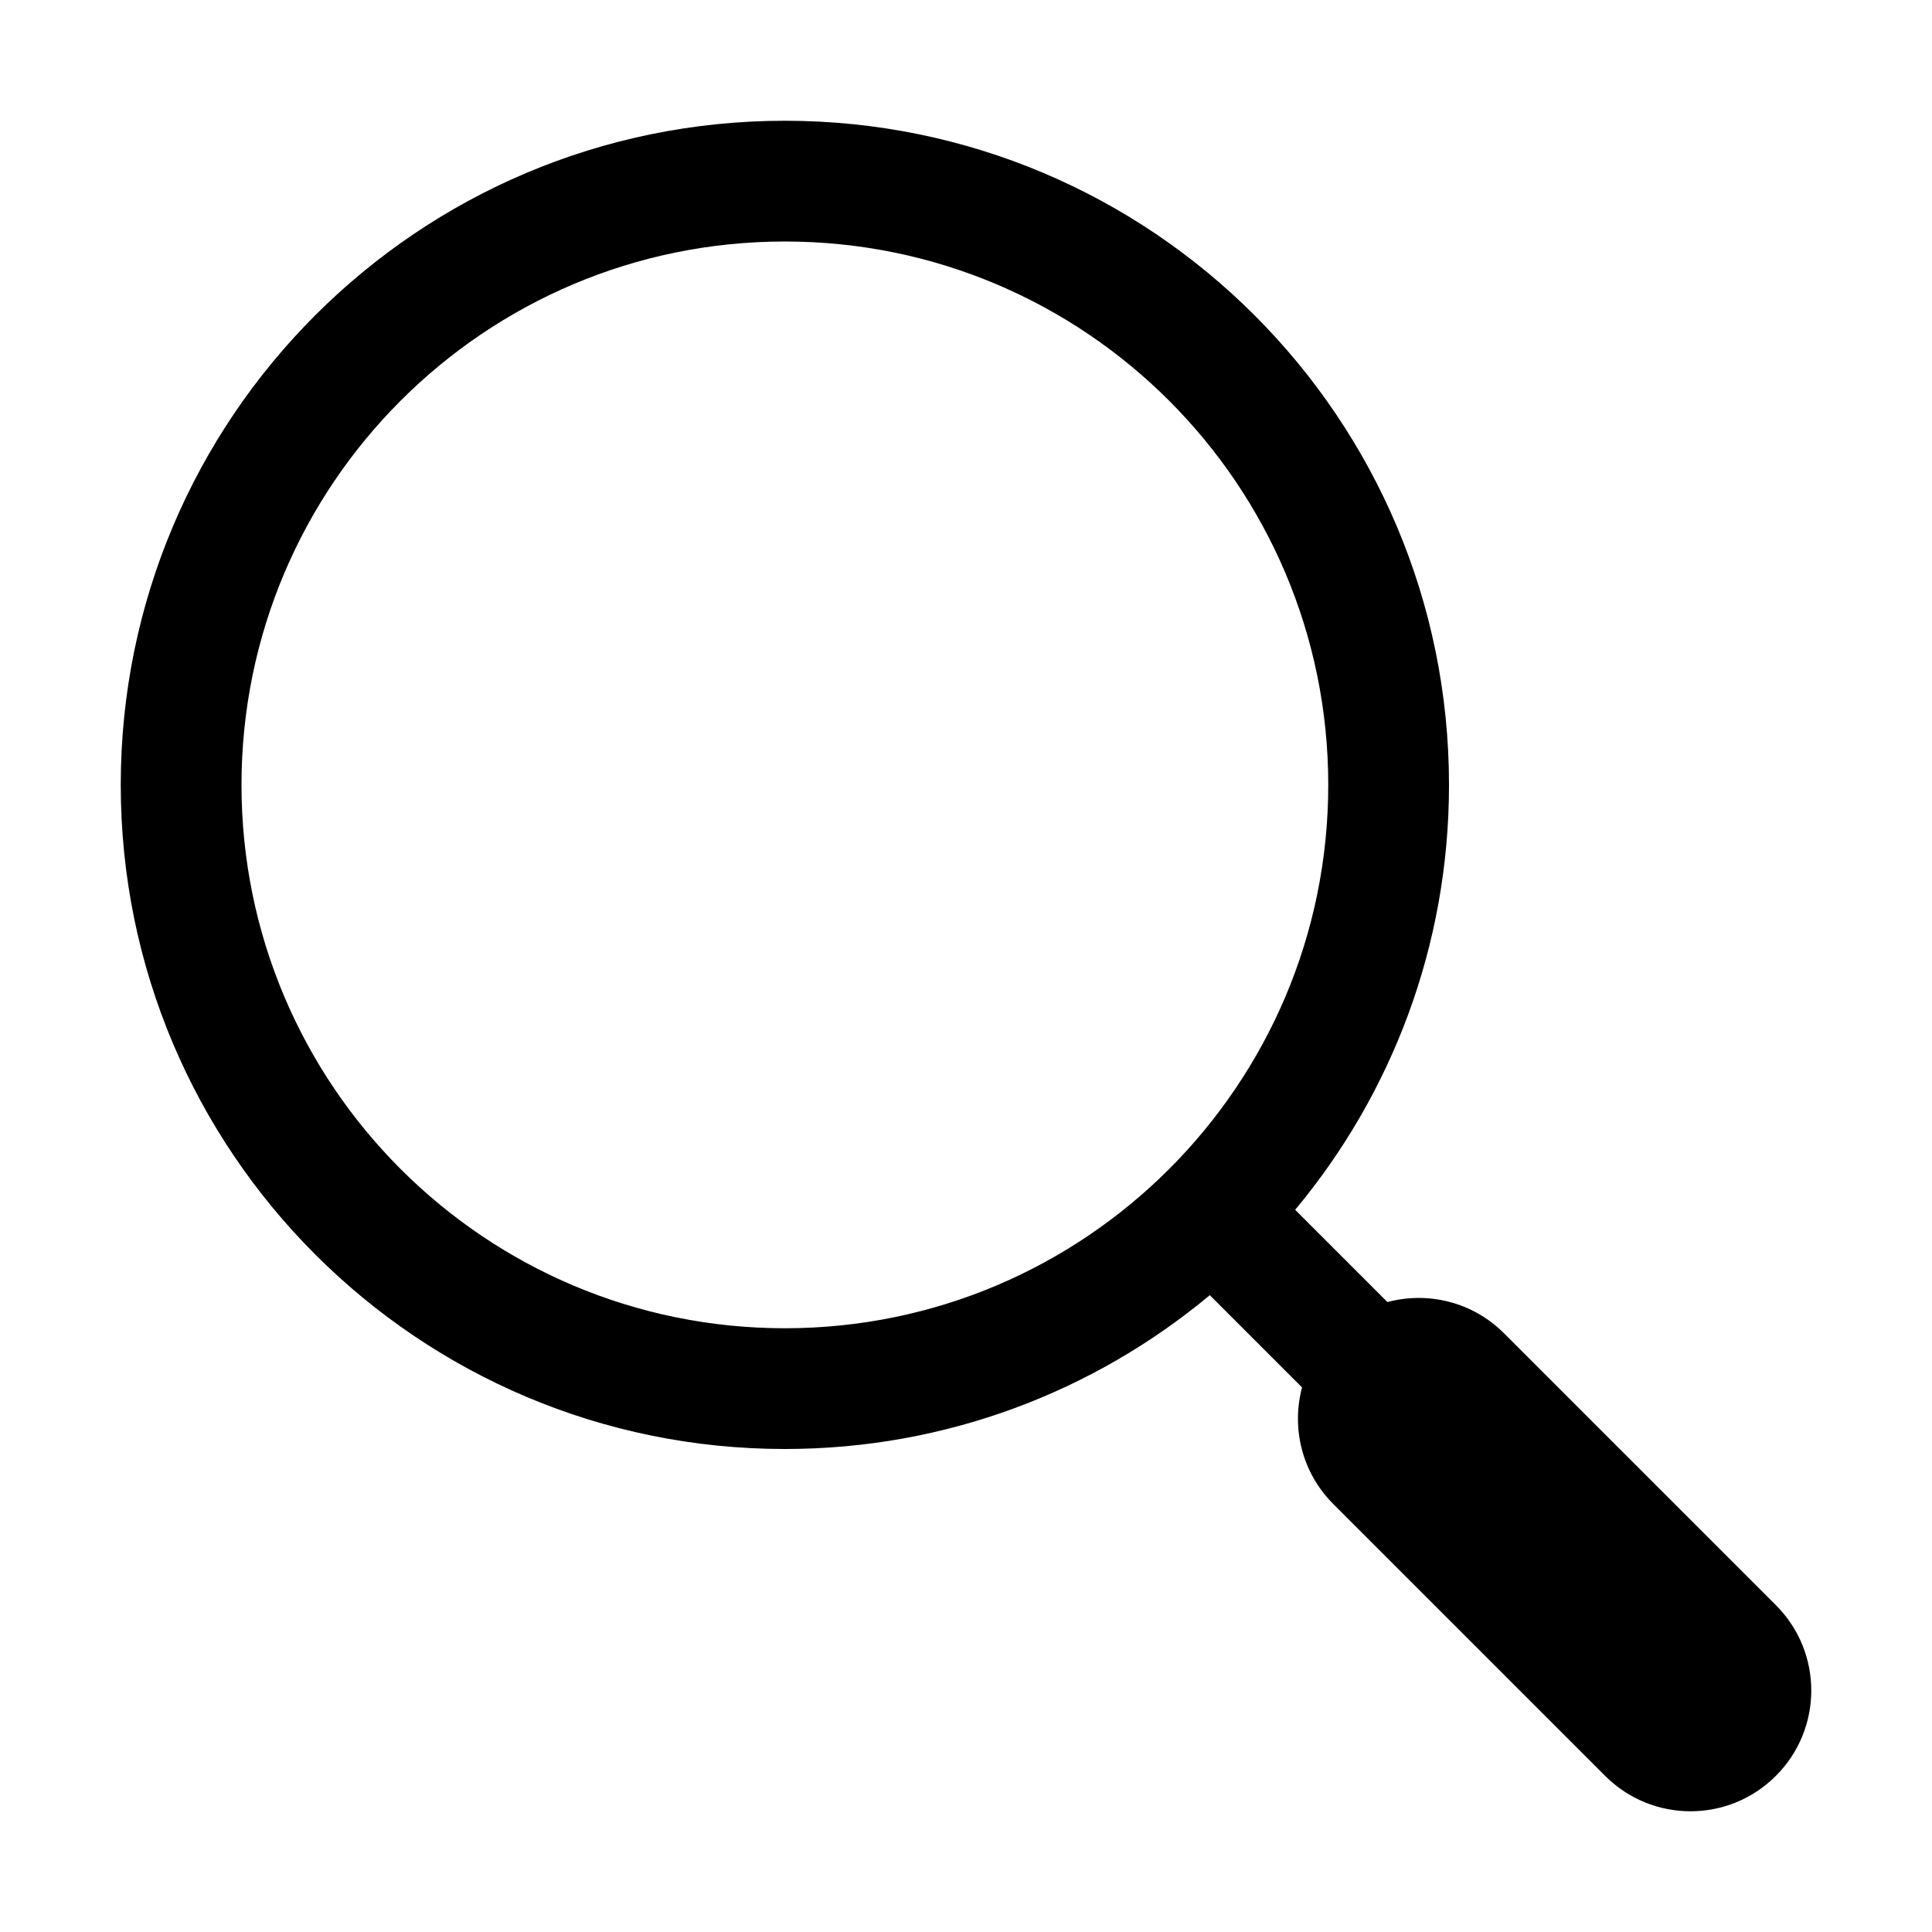
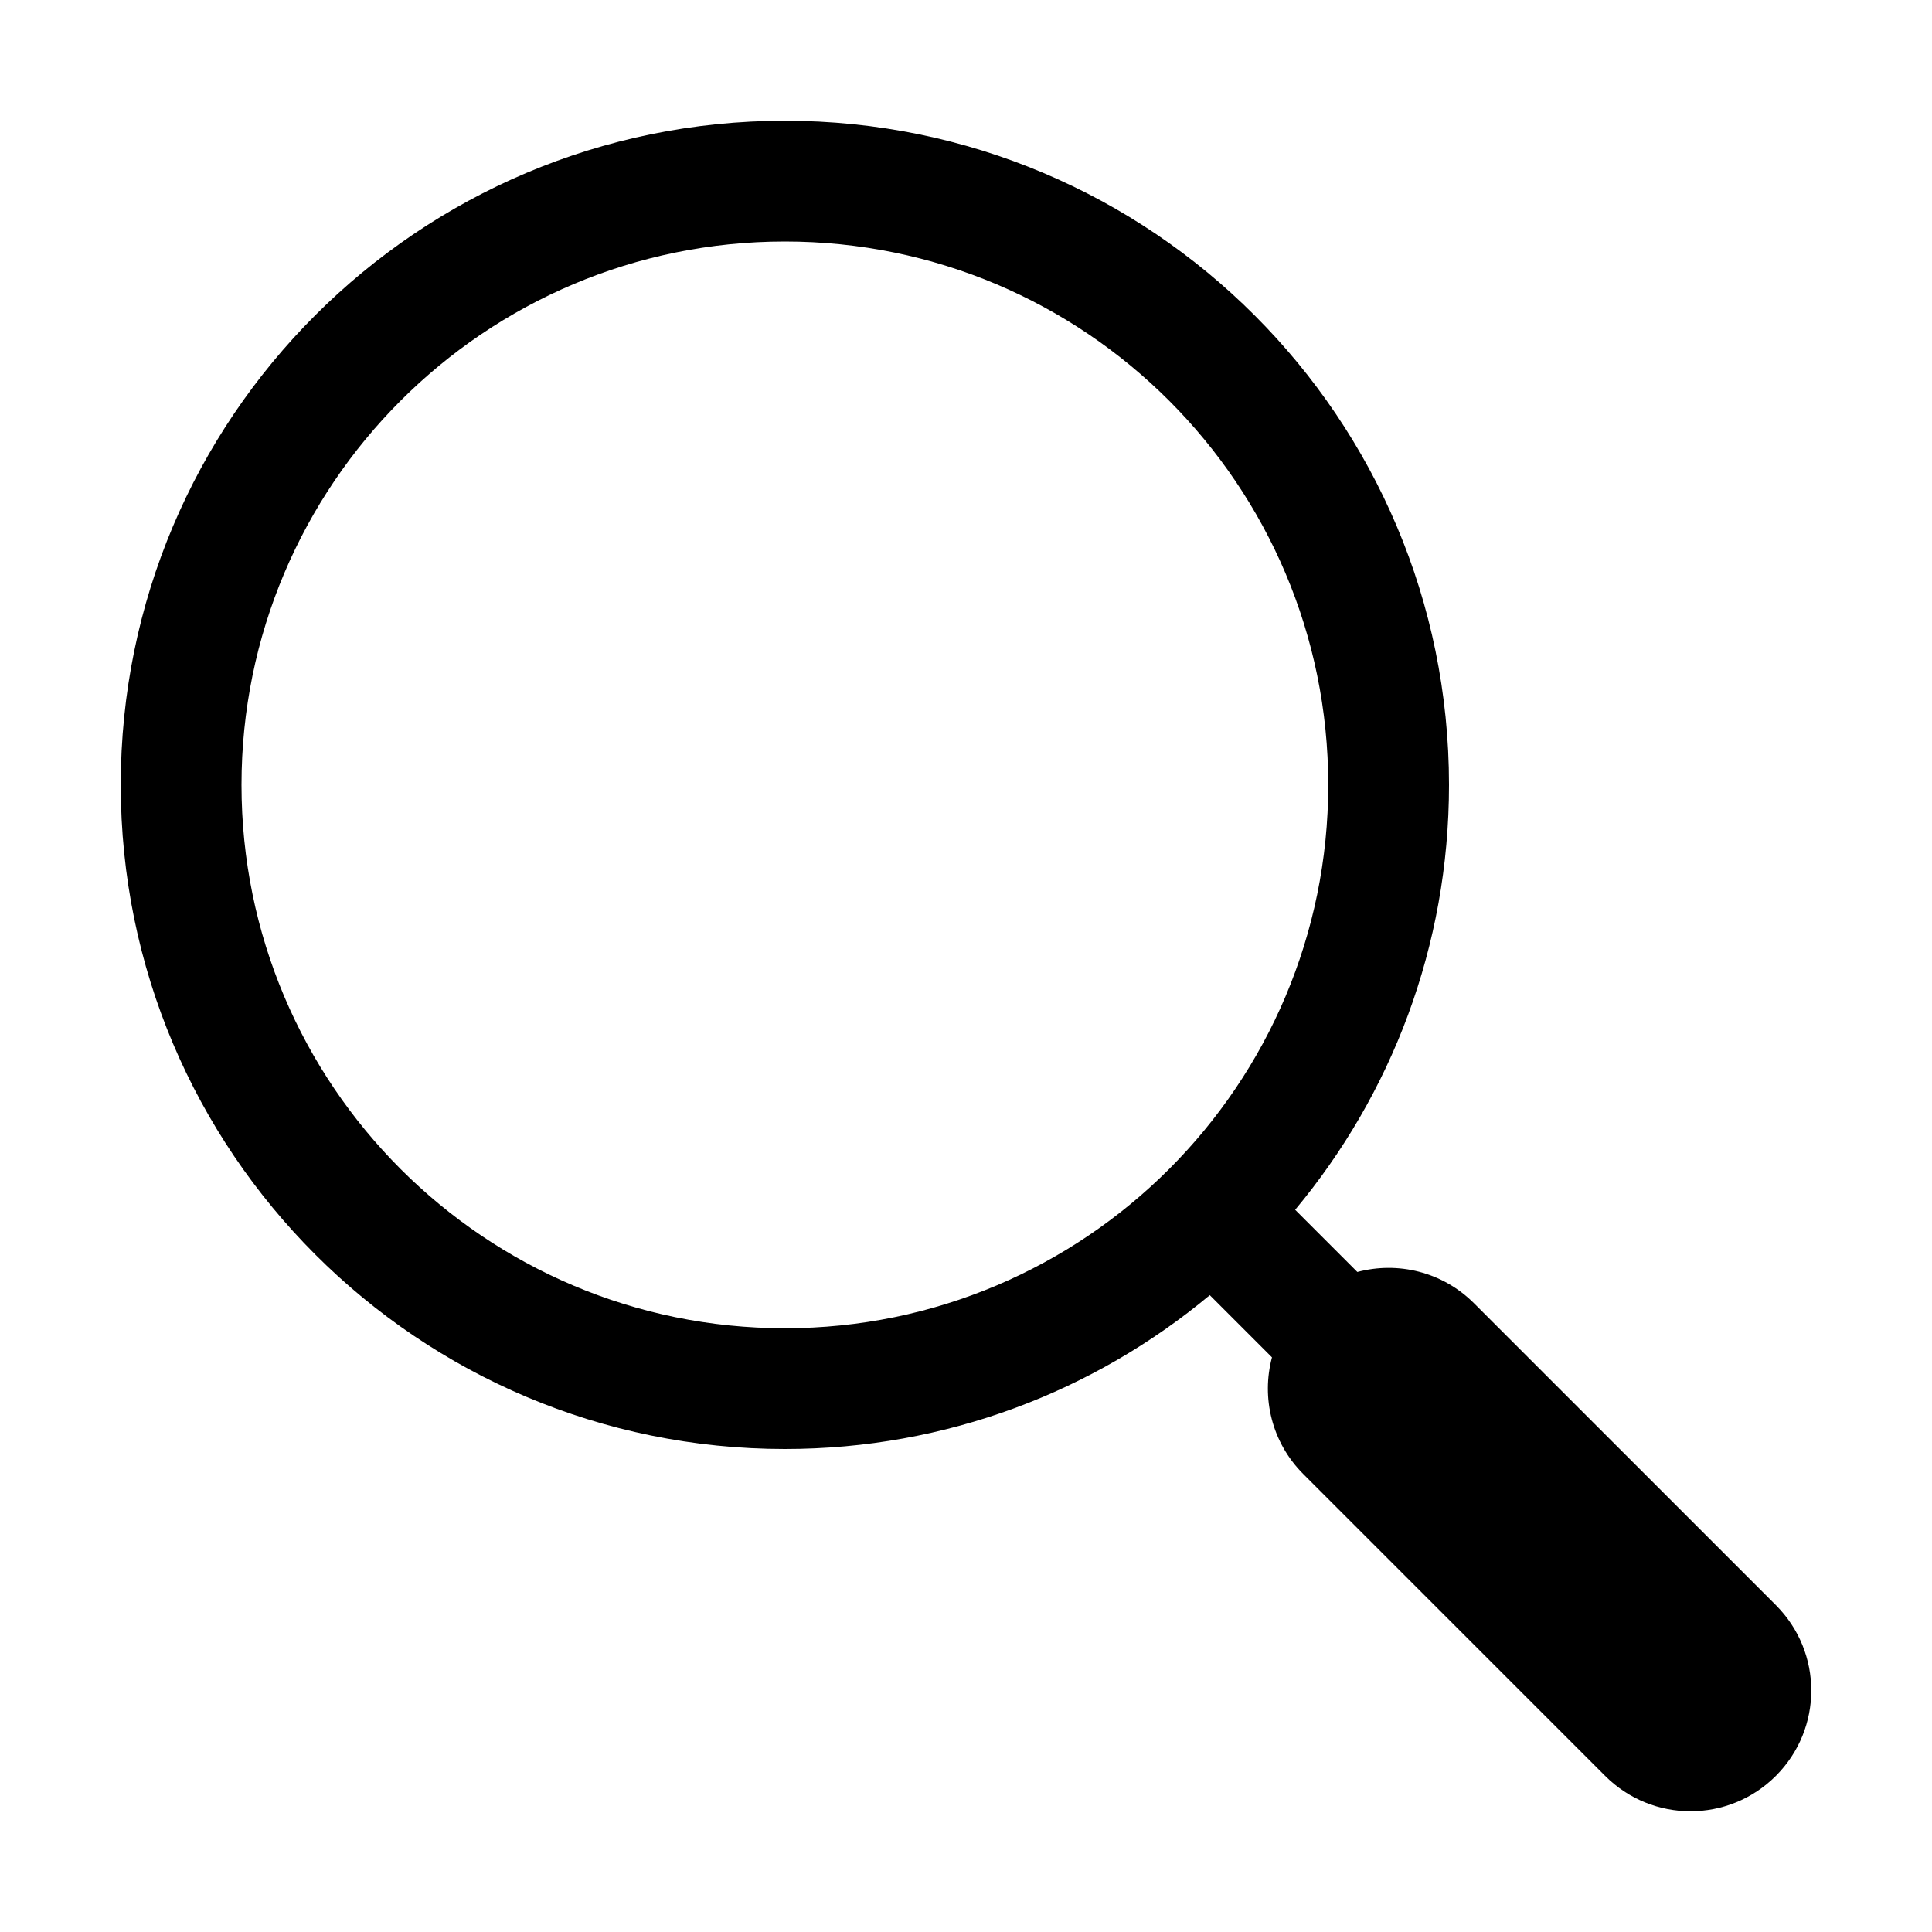
<svg xmlns="http://www.w3.org/2000/svg" width="16" height="16" viewBox="0 0 16 16" fill="none">
-   <path d="M6.5 1C9.538 1 12 3.462 12 6.5C12 7.839 11.521 9.065 10.726 10.019L11.49 10.783C11.824 10.694 12.194 10.78 12.456 11.042L14.707 13.293C15.098 13.684 15.098 14.316 14.707 14.707C14.316 15.098 13.684 15.098 13.293 14.707L11.042 12.456C10.78 12.194 10.694 11.824 10.783 11.49L10.019 10.726C9.065 11.521 7.839 12 6.5 12C3.462 12 1 9.538 1 6.5C1 3.462 3.462 1 6.5 1ZM6.5 2C4.015 2 2 4.015 2 6.5C2 8.985 4.015 11 6.5 11C8.985 11 11 8.985 11 6.5C11 4.015 8.985 2 6.5 2Z" fill="black" />
+   <path d="M6.5 1C9.538 1 12 3.462 12 6.5C12 7.839 11.521 9.065 10.726 10.019L11.241 10.534C11.575 10.445 11.945 10.531 12.207 10.793L14.707 13.293C15.098 13.684 15.098 14.316 14.707 14.707C14.316 15.098 13.684 15.098 13.293 14.707L10.793 12.207C10.531 11.945 10.445 11.575 10.534 11.241L10.019 10.726C9.065 11.521 7.839 12 6.5 12C3.462 12 1 9.538 1 6.5C1 3.462 3.462 1 6.5 1ZM6.5 2C4.015 2 2 4.015 2 6.5C2 8.985 4.015 11 6.5 11C8.985 11 11 8.985 11 6.5C11 4.015 8.985 2 6.5 2Z" fill="black" />
</svg>
